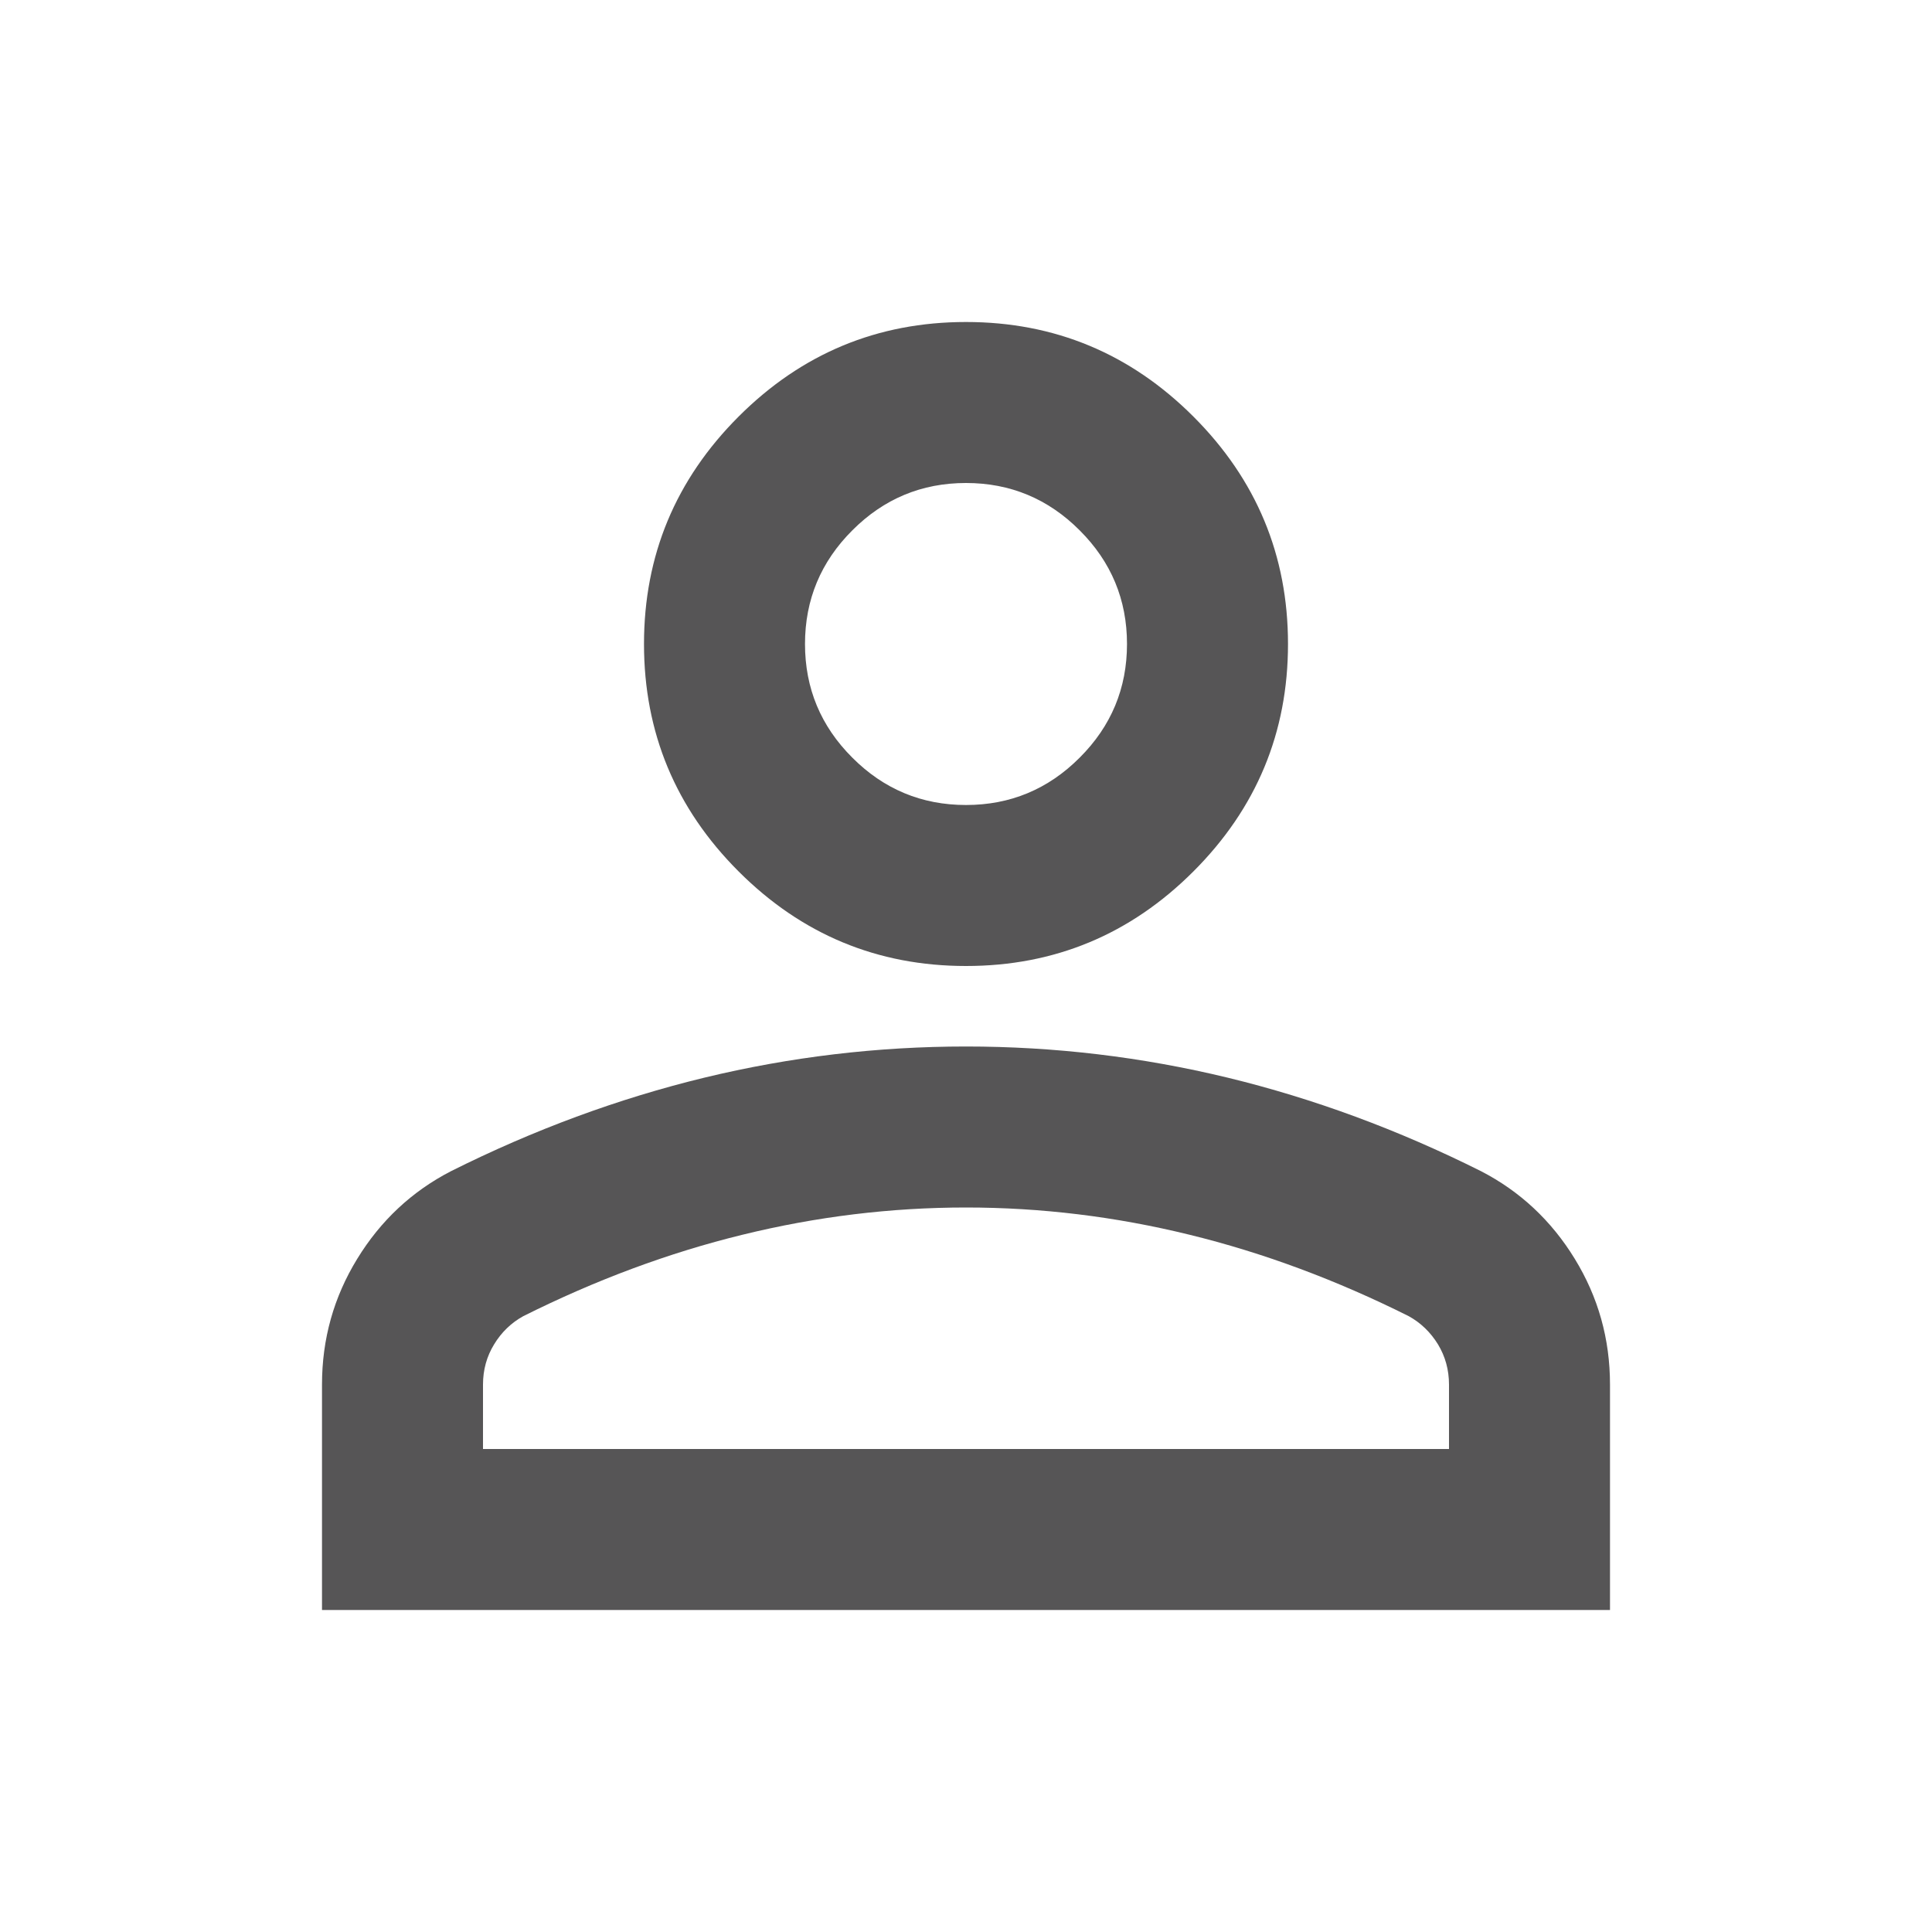
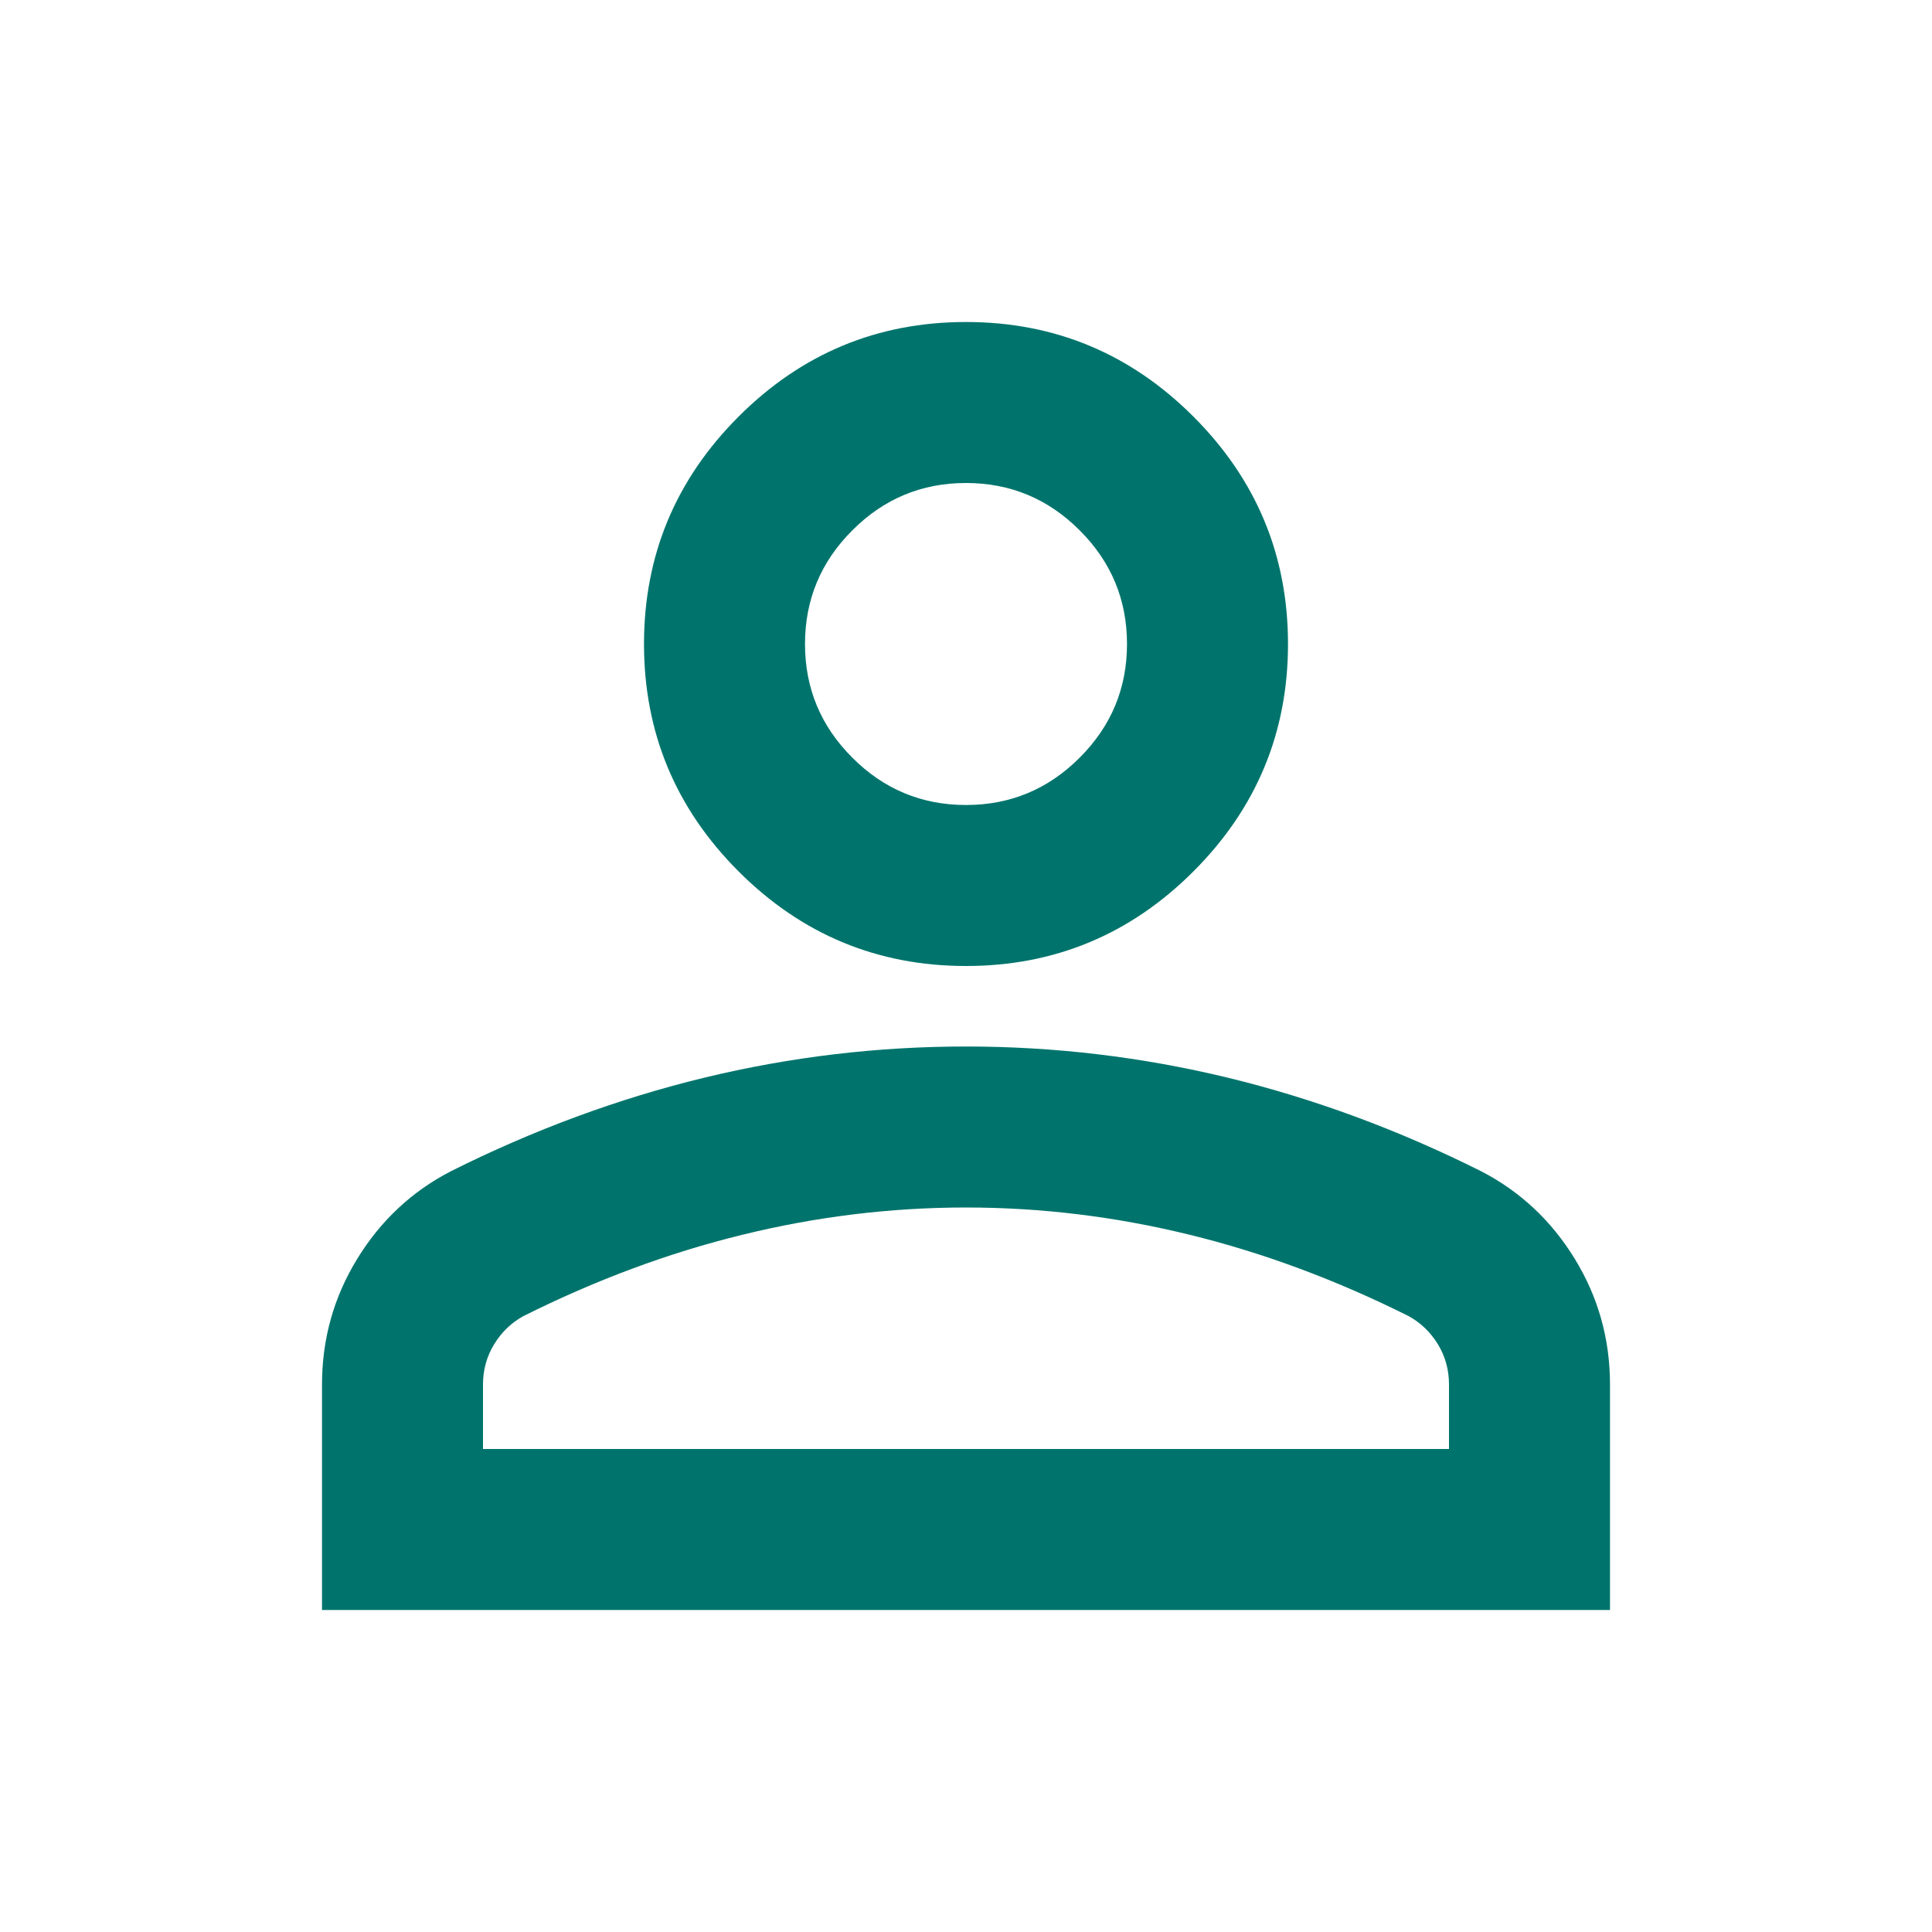
<svg xmlns="http://www.w3.org/2000/svg" width="24" height="24" viewBox="0 0 24 24" fill="none">
  <mask id="mask0_424_2235" style="mask-type:alpha" maskUnits="userSpaceOnUse" x="0" y="0" width="24" height="24">
-     <rect width="24" height="24" fill="#565556" />
+     <rect width="24" height="24" fill="#00746C" />
  </mask>
  <g mask="url(#mask0_424_2235)">
-     <path d="M12 12C10.9 12 9.958 11.608 9.175 10.825C8.392 10.042 8 9.1 8 8C8 6.9 8.392 5.958 9.175 5.175C9.958 4.392 10.9 4 12 4C13.1 4 14.042 4.392 14.825 5.175C15.608 5.958 16 6.9 16 8C16 9.1 15.608 10.042 14.825 10.825C14.042 11.608 13.1 12 12 12ZM4 20V17.2C4 16.633 4.146 16.113 4.438 15.637C4.729 15.162 5.117 14.8 5.6 14.55C6.633 14.033 7.683 13.646 8.75 13.387C9.817 13.129 10.9 13 12 13C13.1 13 14.183 13.129 15.25 13.387C16.317 13.646 17.367 14.033 18.4 14.55C18.883 14.8 19.271 15.162 19.562 15.637C19.854 16.113 20 16.633 20 17.2V20H4ZM6 18H18V17.2C18 17.017 17.954 16.85 17.863 16.7C17.771 16.55 17.65 16.433 17.5 16.35C16.6 15.9 15.692 15.562 14.775 15.338C13.858 15.113 12.933 15 12 15C11.067 15 10.142 15.113 9.225 15.338C8.308 15.562 7.4 15.9 6.5 16.35C6.35 16.433 6.229 16.55 6.138 16.7C6.046 16.85 6 17.017 6 17.2V18ZM12 10C12.55 10 13.021 9.804 13.412 9.412C13.804 9.021 14 8.55 14 8C14 7.45 13.804 6.979 13.412 6.588C13.021 6.196 12.55 6 12 6C11.45 6 10.979 6.196 10.588 6.588C10.196 6.979 10 7.45 10 8C10 8.55 10.196 9.021 10.588 9.412C10.979 9.804 11.45 10 12 10Z" fill="#565556" />
+     <path d="M12 12C10.9 12 9.958 11.608 9.175 10.825C8.392 10.042 8 9.1 8 8C8 6.9 8.392 5.958 9.175 5.175C9.958 4.392 10.9 4 12 4C13.1 4 14.042 4.392 14.825 5.175C15.608 5.958 16 6.9 16 8C16 9.1 15.608 10.042 14.825 10.825C14.042 11.608 13.1 12 12 12ZM4 20V17.2C4 16.633 4.146 16.113 4.438 15.637C4.729 15.162 5.117 14.8 5.6 14.55C6.633 14.033 7.683 13.646 8.75 13.387C9.817 13.129 10.9 13 12 13C13.1 13 14.183 13.129 15.25 13.387C16.317 13.646 17.367 14.033 18.4 14.55C18.883 14.8 19.271 15.162 19.562 15.637C19.854 16.113 20 16.633 20 17.2V20H4ZM6 18H18V17.2C18 17.017 17.954 16.85 17.863 16.7C17.771 16.55 17.65 16.433 17.5 16.35C16.6 15.9 15.692 15.562 14.775 15.338C13.858 15.113 12.933 15 12 15C11.067 15 10.142 15.113 9.225 15.338C8.308 15.562 7.4 15.9 6.5 16.35C6.35 16.433 6.229 16.55 6.138 16.7C6.046 16.85 6 17.017 6 17.2V18ZM12 10C12.55 10 13.021 9.804 13.412 9.412C13.804 9.021 14 8.55 14 8C14 7.45 13.804 6.979 13.412 6.588C13.021 6.196 12.55 6 12 6C11.45 6 10.979 6.196 10.588 6.588C10.196 6.979 10 7.45 10 8C10 8.55 10.196 9.021 10.588 9.412C10.979 9.804 11.45 10 12 10Z" fill="#00746C" />
  </g>
</svg>
